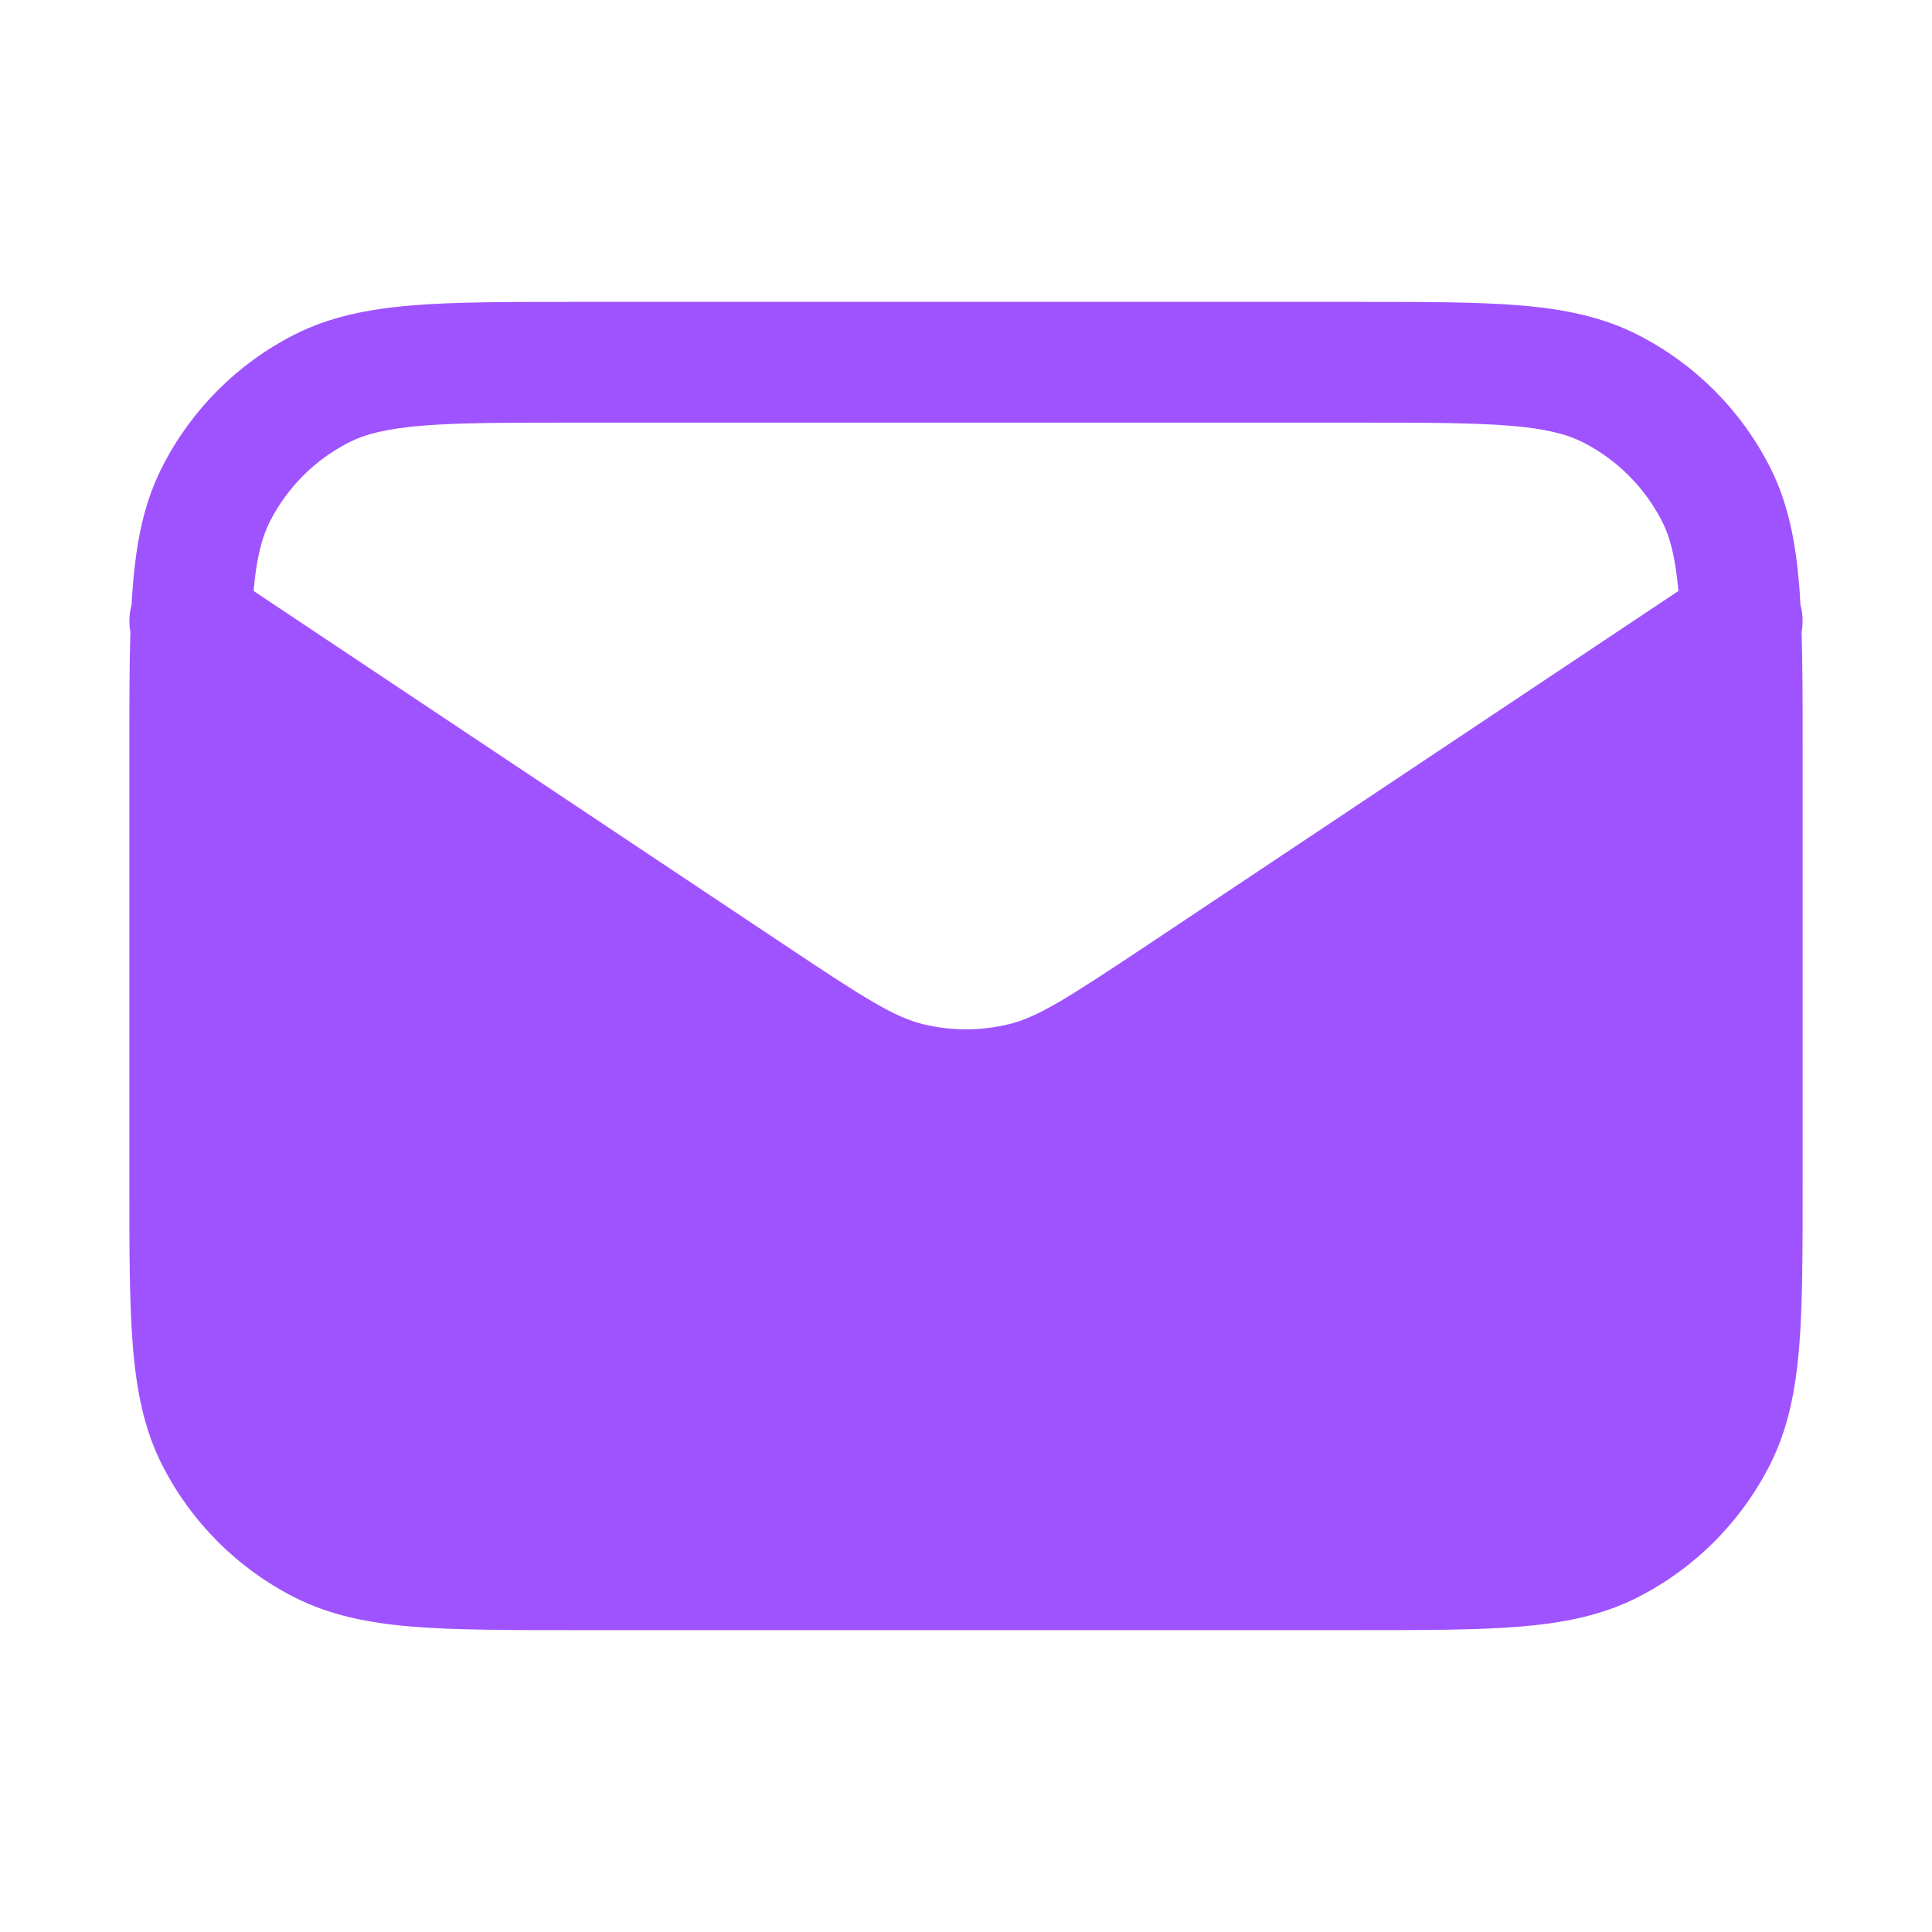
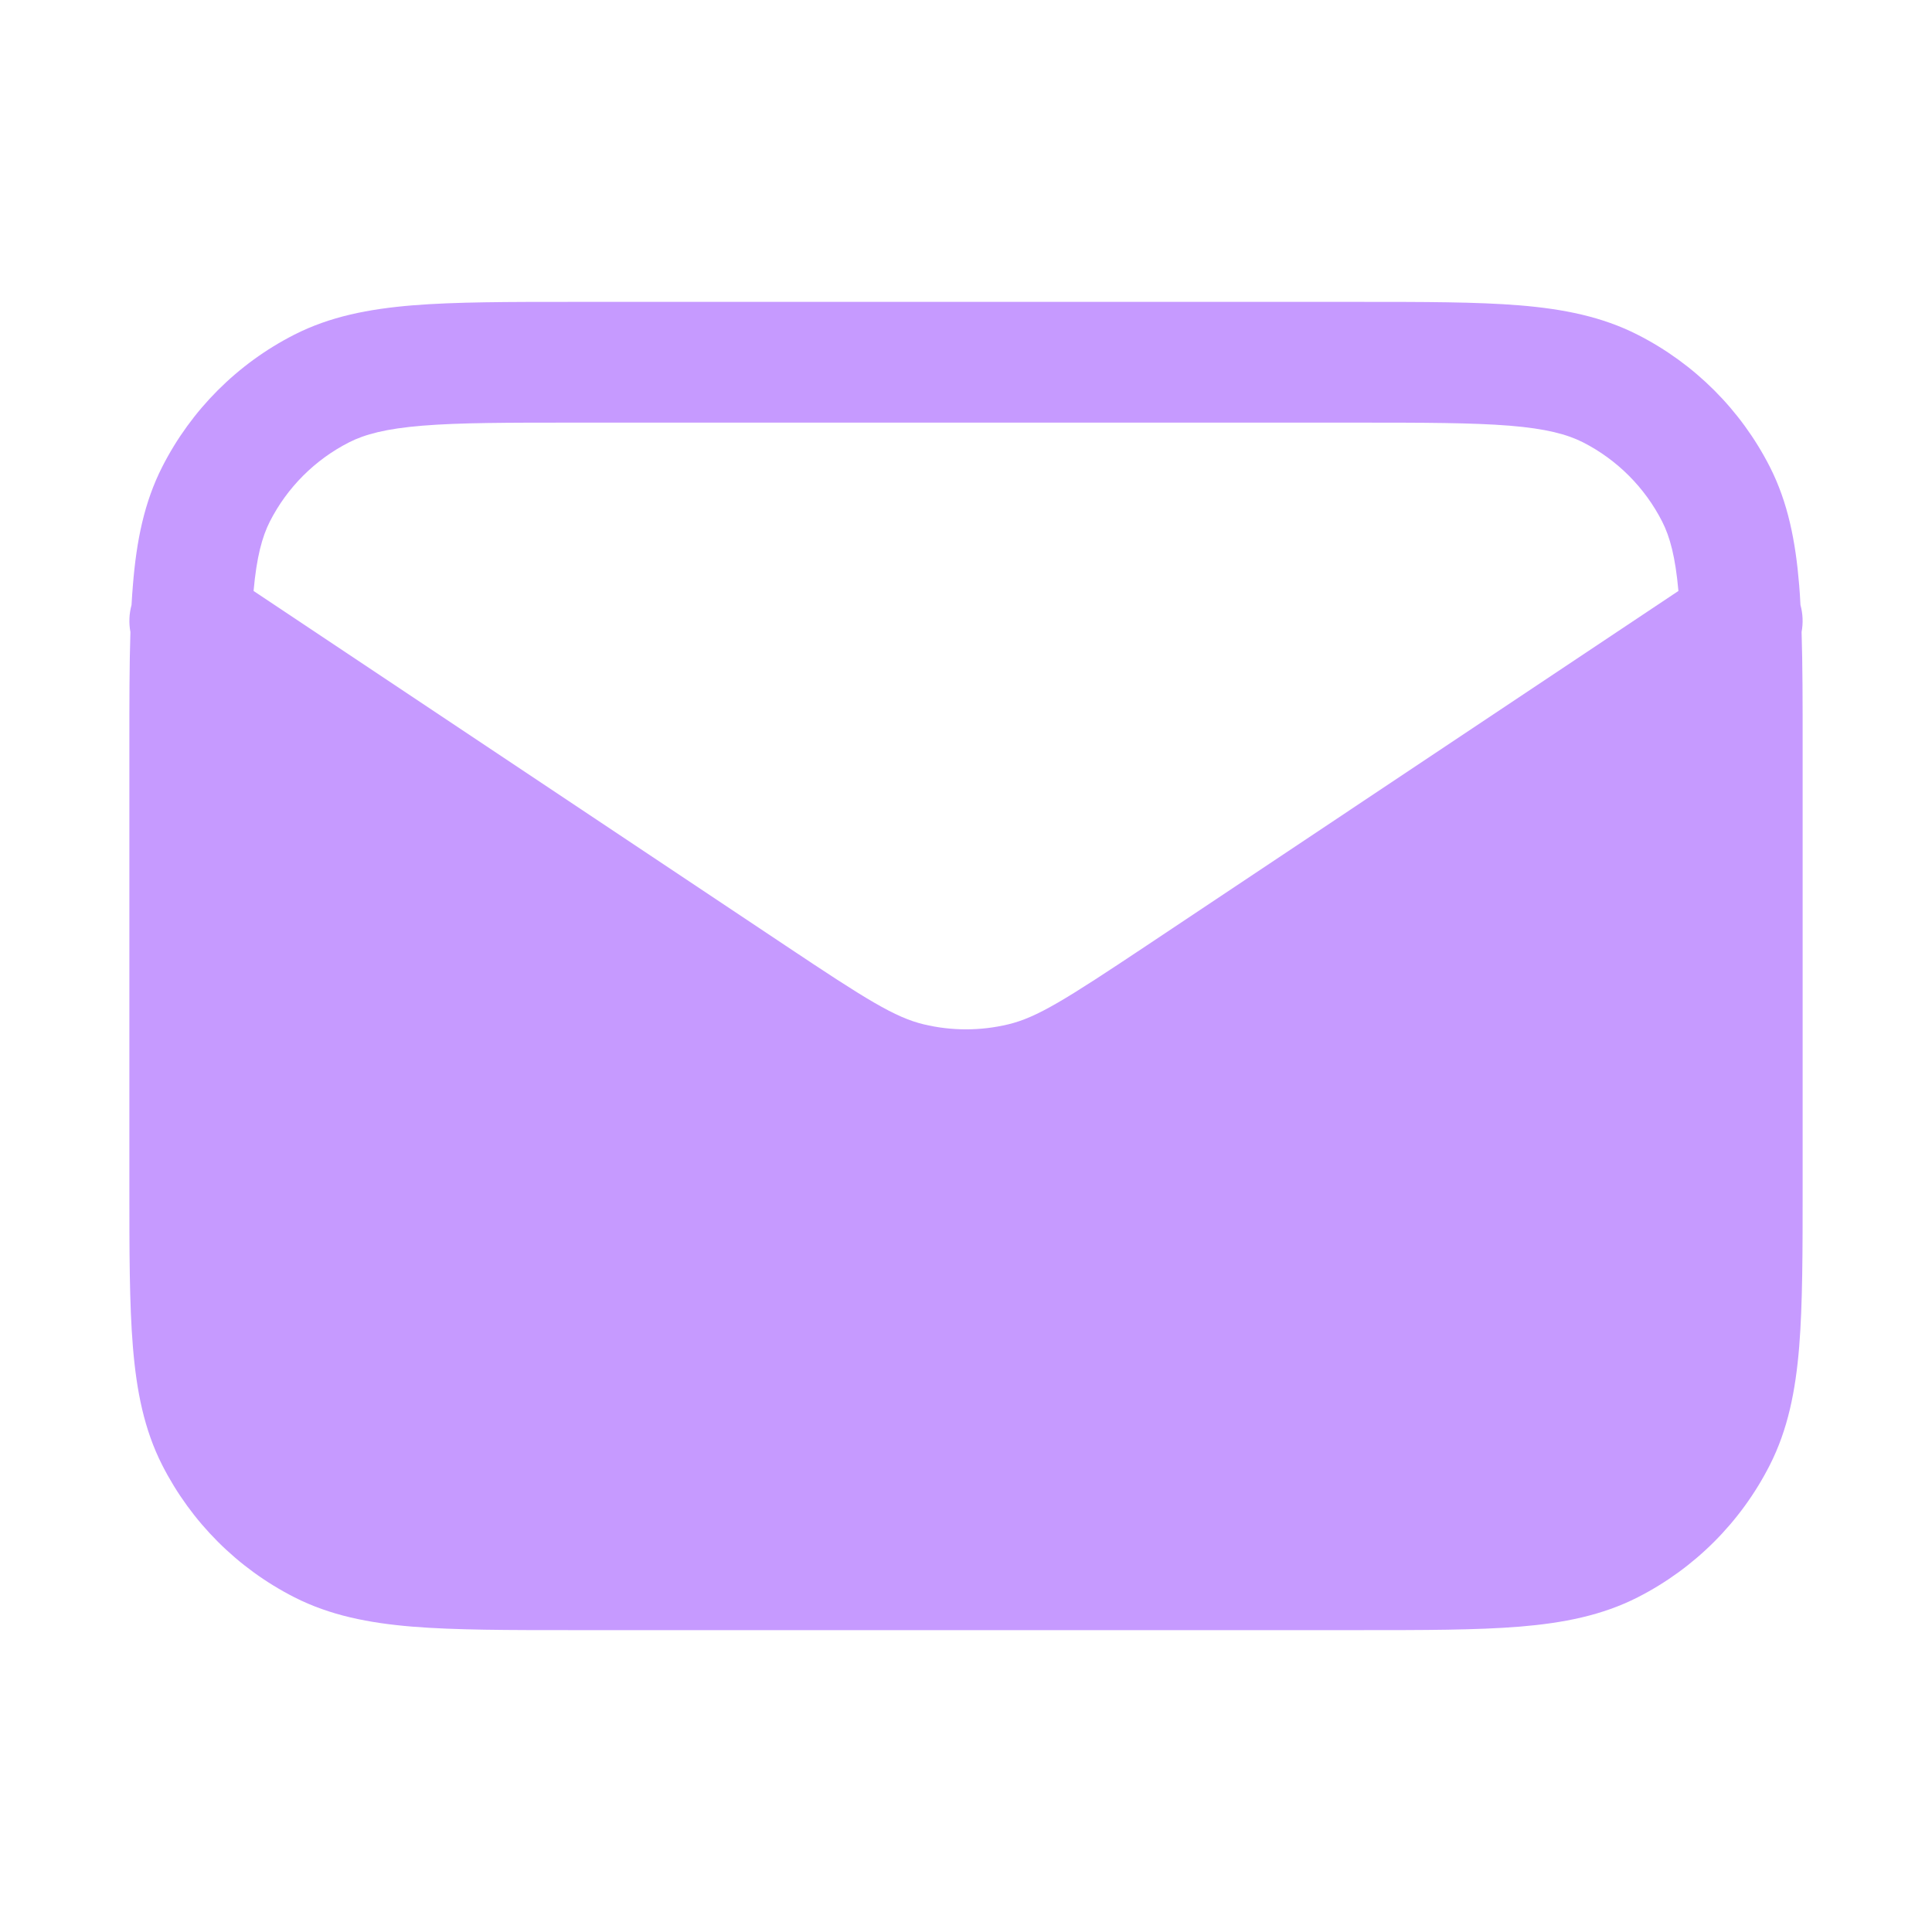
<svg xmlns="http://www.w3.org/2000/svg" width="24" height="24" viewBox="0 0 24 24">
-   <path fill="#9f53ff" d="M7.125 3.75h9.75c.813 0 1.468 0 2 .043c.546.045 1.026.14 1.47.366a3.75 3.75 0 0 1 1.64 1.639c.226.444.32.924.365 1.47q.01.12.016.247a.75.75 0 0 1 .014.336c.013.41.013.879.013 1.417v5.464c0 .813 0 1.469-.043 2c-.045.546-.14 1.026-.366 1.47a3.75 3.75 0 0 1-1.639 1.64c-.444.226-.924.32-1.47.365c-.532.043-1.187.043-2 .043h-9.75c-.813 0-1.468 0-2-.043c-.546-.045-1.026-.14-1.47-.366a3.75 3.75 0 0 1-1.639-1.639c-.226-.444-.32-.924-.365-1.47c-.044-.531-.044-1.187-.044-2V9.268c0-.538 0-1.007.013-1.417a.75.75 0 0 1 .014-.336q.007-.128.017-.246c.044-.547.139-1.027.365-1.471a3.75 3.75 0 0 1 1.639-1.64c.444-.226.924-.32 1.47-.365c.532-.043 1.187-.043 2-.043M20.85 7.341c-.038-.423-.105-.672-.202-.862a2.25 2.25 0 0 0-.983-.984c-.198-.1-.459-.17-.913-.207c-.462-.037-1.057-.038-1.909-.038H7.157c-.852 0-1.446 0-1.91.038c-.453.037-.714.107-.911.207a2.25 2.25 0 0 0-.984.984c-.096.19-.164.439-.202.862l6.604 4.403c1.01.674 1.363.895 1.722.981a2.25 2.25 0 0 0 1.048 0c.36-.086.711-.307 1.723-.981z" />
+   <path fill="#c69aff" d="M7.125 3.75h9.75c.813 0 1.468 0 2 .043c.546.045 1.026.14 1.47.366a3.75 3.75 0 0 1 1.64 1.639c.226.444.32.924.365 1.47q.01.12.016.247a.75.75 0 0 1 .014.336c.013.41.013.879.013 1.417v5.464c0 .813 0 1.469-.043 2c-.045.546-.14 1.026-.366 1.47a3.75 3.75 0 0 1-1.639 1.64c-.444.226-.924.32-1.47.365c-.532.043-1.187.043-2 .043h-9.75c-.813 0-1.468 0-2-.043c-.546-.045-1.026-.14-1.47-.366a3.75 3.75 0 0 1-1.639-1.639c-.226-.444-.32-.924-.365-1.47c-.044-.531-.044-1.187-.044-2V9.268c0-.538 0-1.007.013-1.417a.75.75 0 0 1 .014-.336q.007-.128.017-.246c.044-.547.139-1.027.365-1.471a3.75 3.75 0 0 1 1.639-1.64c.444-.226.924-.32 1.47-.365c.532-.043 1.187-.043 2-.043M20.85 7.341c-.038-.423-.105-.672-.202-.862a2.25 2.25 0 0 0-.983-.984c-.198-.1-.459-.17-.913-.207c-.462-.037-1.057-.038-1.909-.038H7.157c-.852 0-1.446 0-1.91.038c-.453.037-.714.107-.911.207a2.25 2.25 0 0 0-.984.984c-.096.19-.164.439-.202.862l6.604 4.403c1.01.674 1.363.895 1.722.981a2.25 2.25 0 0 0 1.048 0c.36-.086.711-.307 1.723-.981z" />
</svg>
